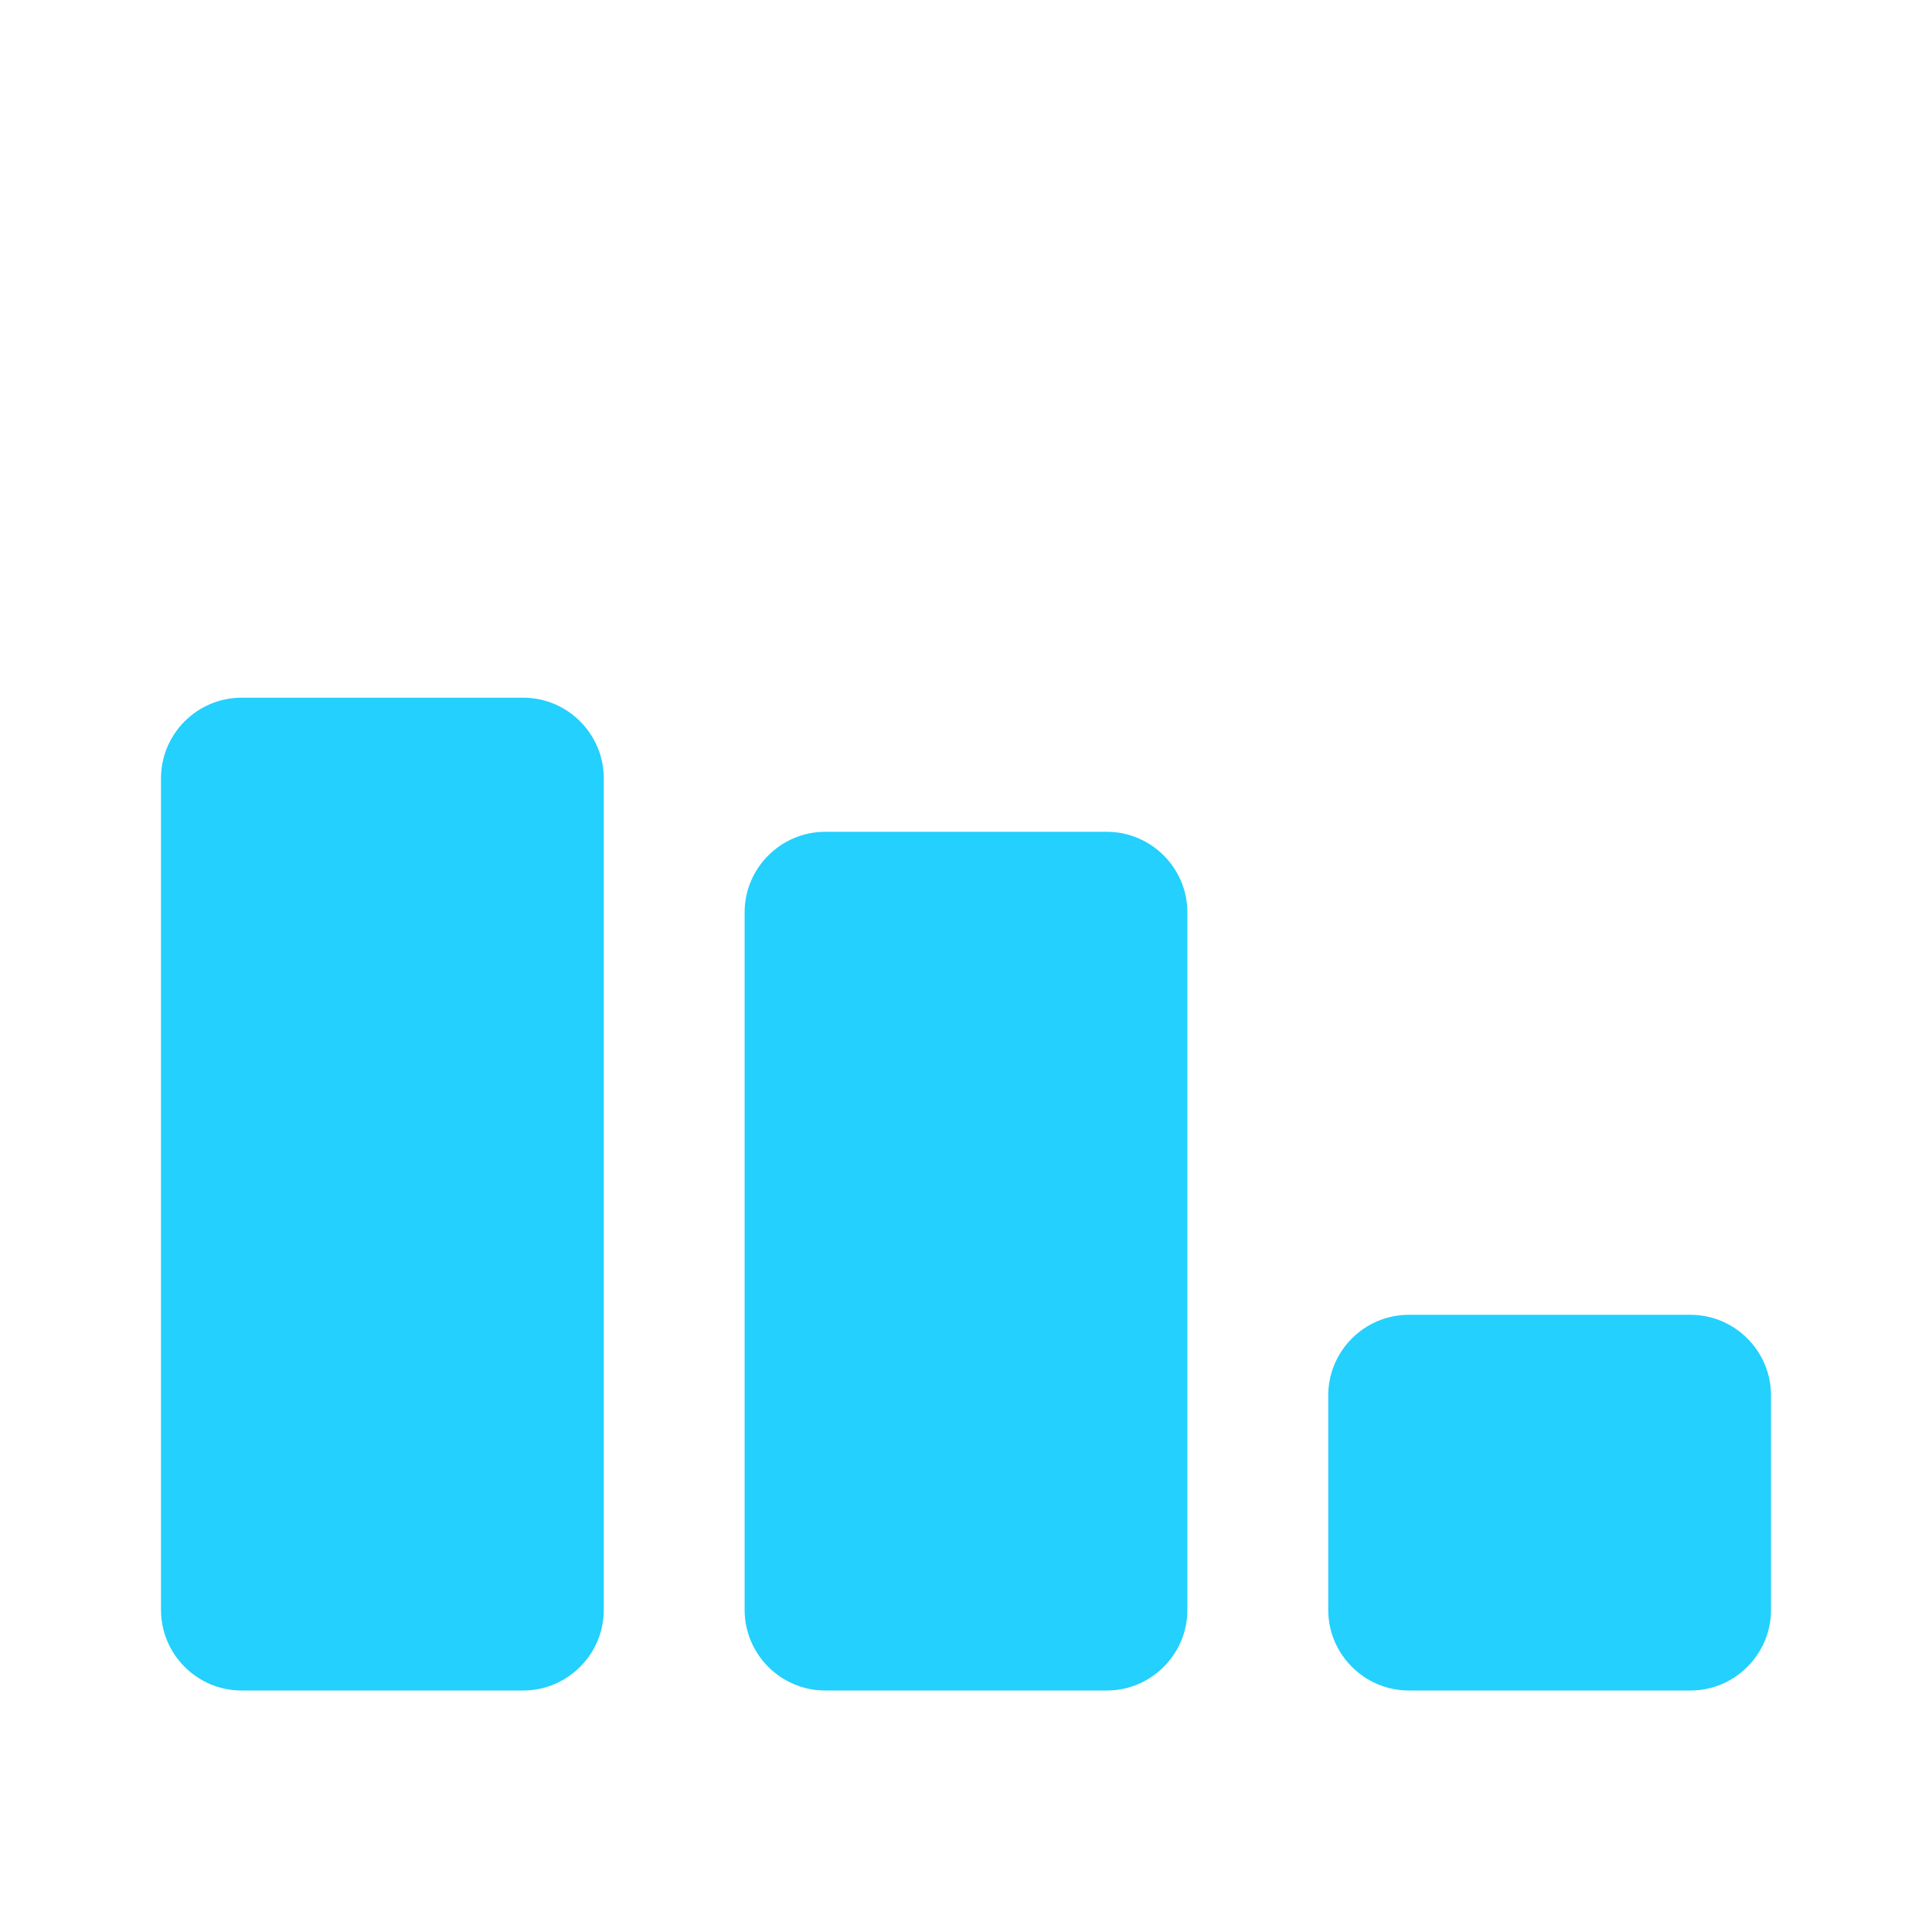
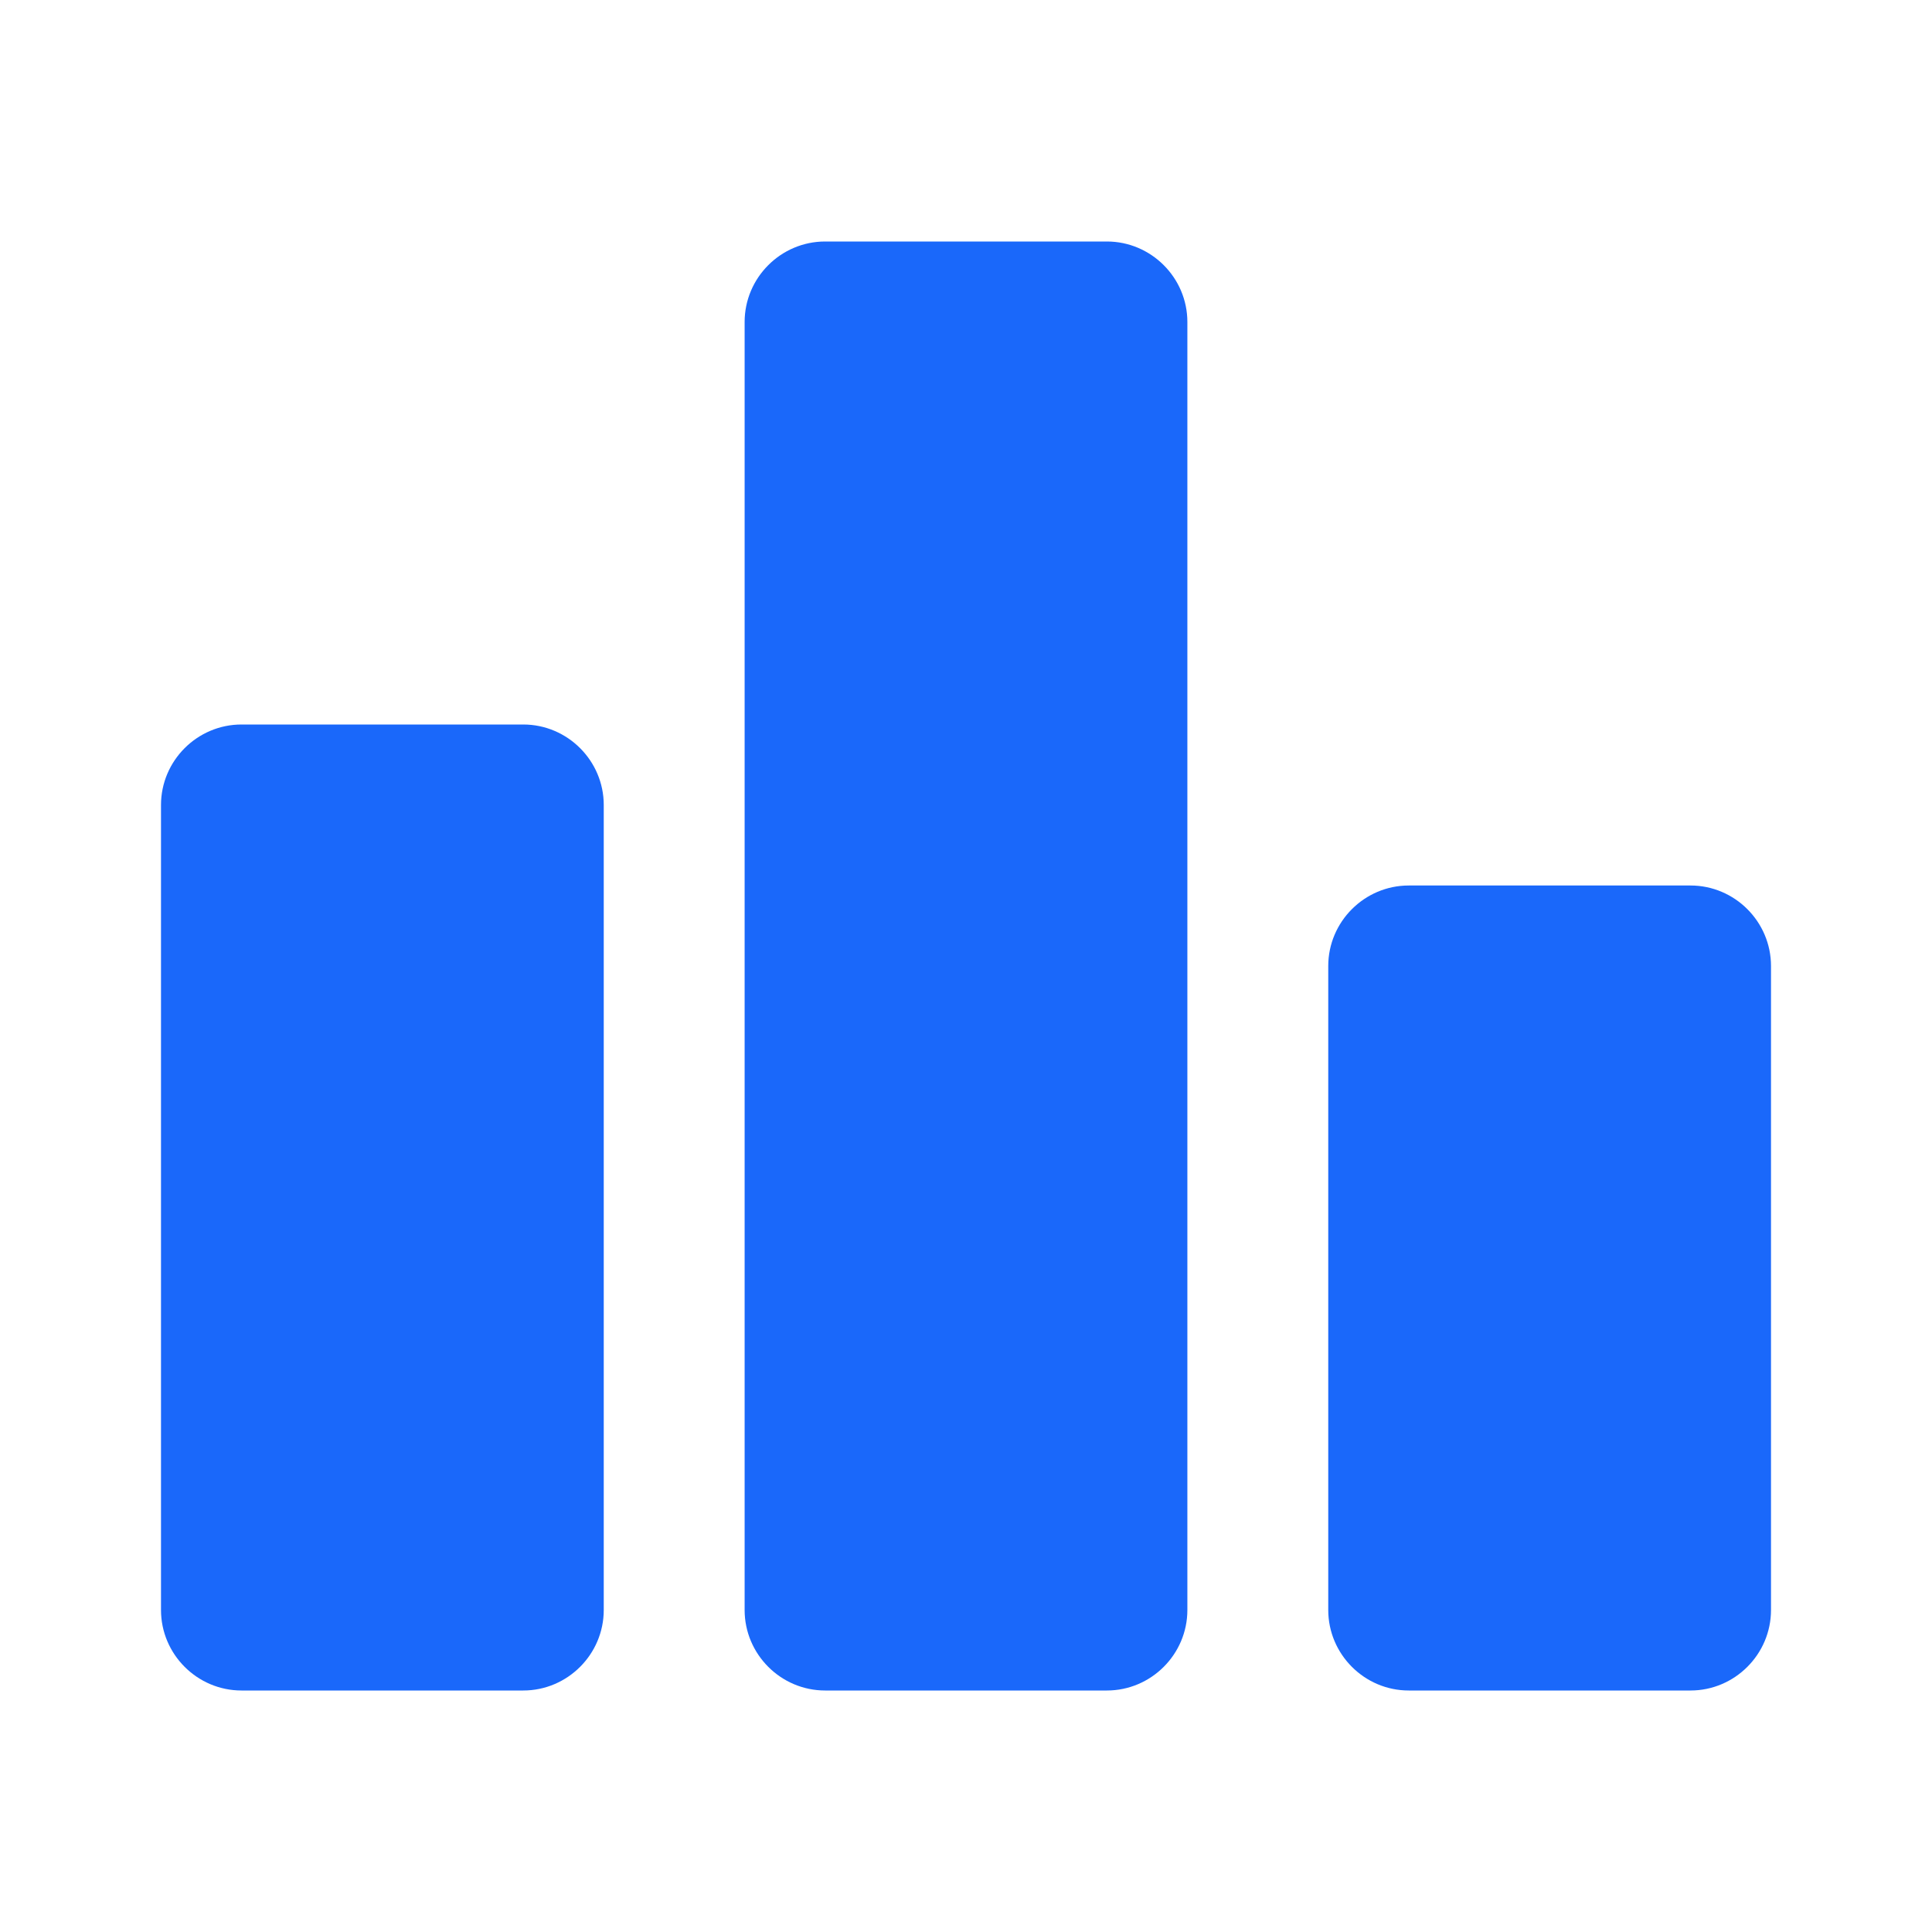
<svg xmlns="http://www.w3.org/2000/svg" viewBox="0 0 24 24" id="vector" width="24px" height="24px">
  <g id="group">
-     <path id="path" d="M 6.5 21 L 3 21 C 2.45 21 2 20.55 2 20 L 2 9.667 C 2 9.117 2.45 8.667 3 8.667 L 6.5 8.667 C 7.05 8.667 7.5 9.117 7.5 9.667 L 7.5 20 C 7.5 20.55 7.05 21 6.5 21 Z M 13.75 10.333 L 10.25 10.333 C 9.7 10.333 9.25 10.783 9.25 11.333 L 9.25 20 C 9.25 20.55 9.7 21 10.25 21 L 13.75 21 C 14.3 21 14.75 20.55 14.75 20 L 14.75 11.333 C 14.75 10.783 14.3 10.333 13.75 10.333 Z M 21 16.333 L 17.5 16.333 C 16.95 16.333 16.5 16.783 16.5 17.333 L 16.5 20 C 16.5 20.55 16.95 21 17.5 21 L 21 21 C 21.55 21 22 20.55 22 20 L 22 17.333 C 22 16.783 21.55 16.333 21 16.333 Z" fill="#23d0fe" stroke-width="1" />
+     <path id="path" d="M 6.5 21 L 3 21 C 2.45 21 2 20.55 2 20 L 2 10 C 2 9.45 2.45 9 3 9 L 6.5 9 C 7.05 9 7.5 9.45 7.5 10 L 7.5 20 C 7.5 20.55 7.05 21 6.5 21 Z M 13.75 3 L 10.25 3 C 9.7 3 9.25 3.45 9.25 4 L 9.25 20 C 9.25 20.55 9.7 21 10.25 21 L 13.75 21 C 14.3 21 14.75 20.55 14.75 20 L 14.75 4 C 14.75 3.45 14.3 3 13.75 3 Z M 21 11 L 17.5 11 C 16.95 11 16.5 11.45 16.5 12 L 16.5 20 C 16.5 20.55 16.95 21 17.5 21 L 21 21 C 21.55 21 22 20.55 22 20 L 22 12 C 22 11.45 21.55 11 21 11 Z" fill="#1a68fa" stroke-width="1" />
  </g>
</svg>
